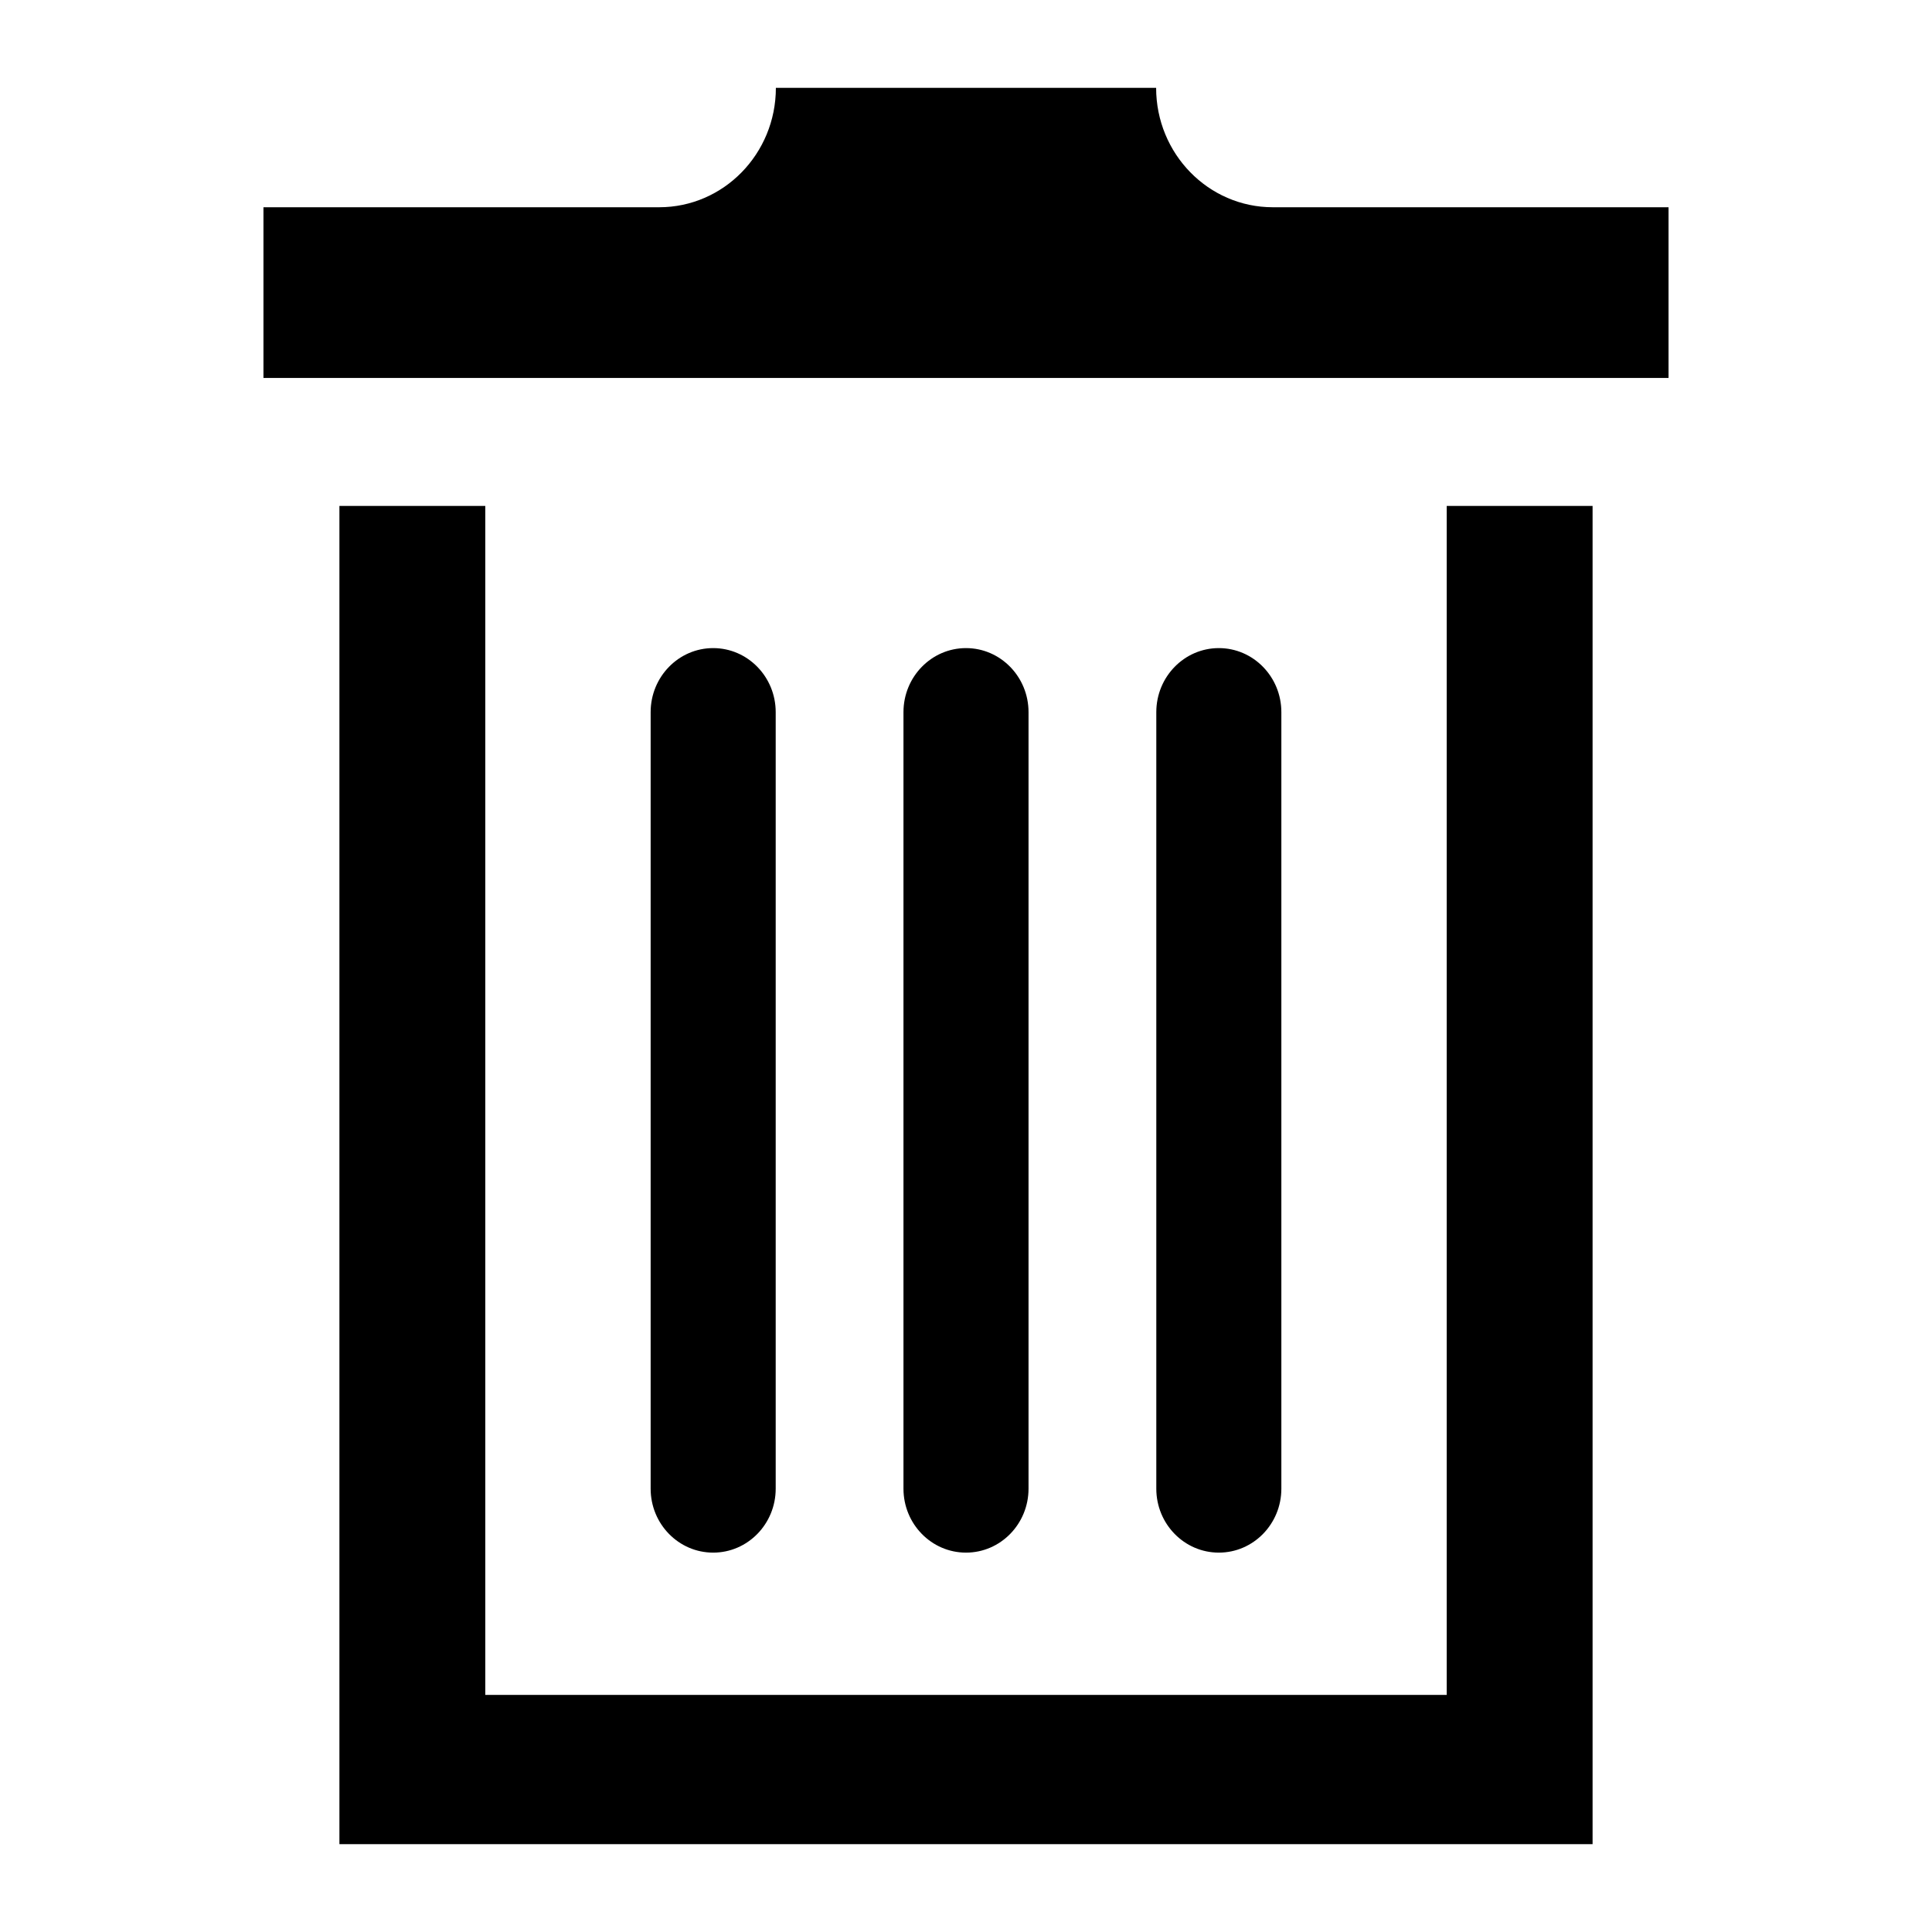
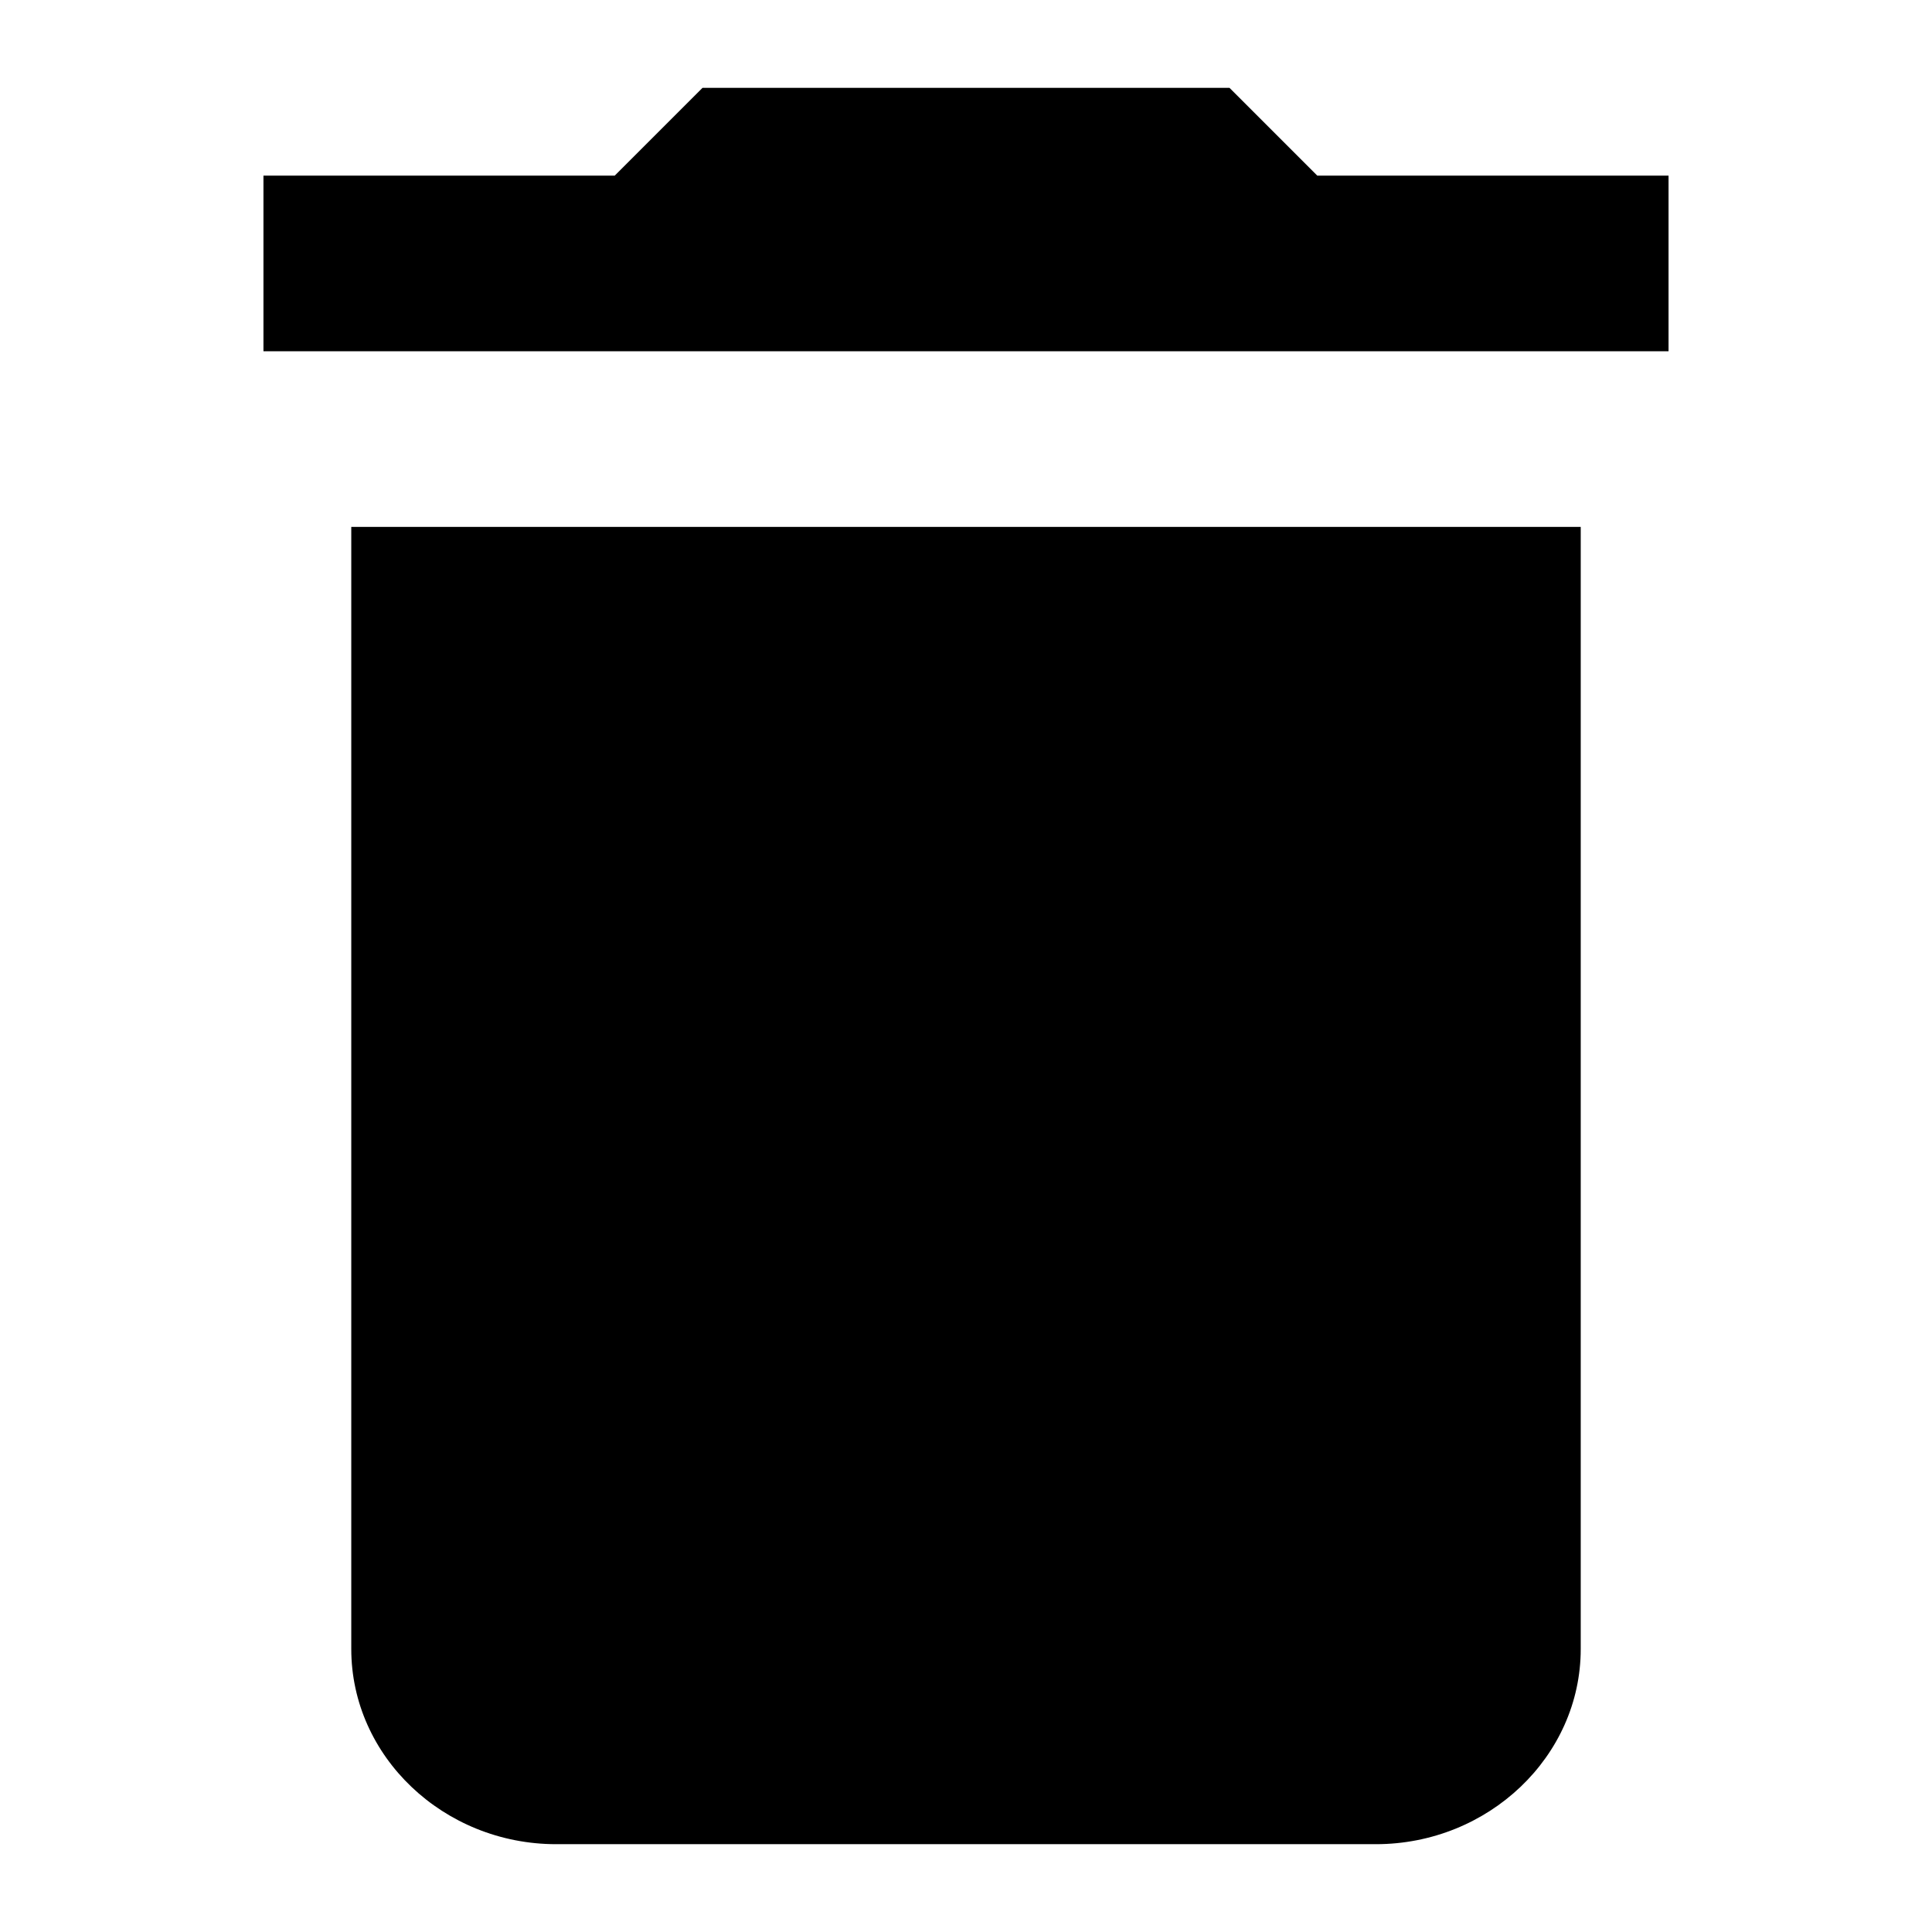
<svg xmlns="http://www.w3.org/2000/svg" width="22px" height="22px" viewBox="0 0 22 22" version="1.1">
  <defs />
  <g id="Page-1" stroke="none" stroke-width="1" fill="none" fill-rule="evenodd">
    <g id="delete" fill="#000000">
-       <path d="M8.833,8.109 C8.833,7.707 8.514,7.38 8.121,7.38 C7.728,7.38 7.409,7.707 7.409,8.109 L7.409,16.952 C7.409,17.354 7.728,17.68 8.121,17.68 C8.514,17.68 8.833,17.354 8.833,16.952 L8.833,8.109 L8.833,8.109 Z M11.712,8.109 C11.712,7.707 11.393,7.38 11,7.38 C10.607,7.38 10.288,7.707 10.288,8.109 L10.288,16.952 C10.288,17.354 10.607,17.68 11,17.68 C11.393,17.68 11.712,17.354 11.712,16.952 L11.712,8.109 L11.712,8.109 Z M14.591,8.109 C14.591,7.707 14.272,7.38 13.879,7.38 C13.486,7.38 13.167,7.707 13.167,8.109 L13.167,16.952 C13.167,17.354 13.486,17.68 13.879,17.68 C14.272,17.68 14.591,17.354 14.591,16.952 L14.591,8.109 L14.591,8.109 Z M16.474,19.3 L5.526,19.3 L5.526,5.761 L3.865,5.761 L3.865,21 L18.135,21 L18.135,5.761 L16.474,5.761 L16.474,19.3 L16.474,19.3 Z M14.494,2.36 C13.76,2.36 13.165,1.751 13.165,1 L8.835,1 C8.835,1.751 8.24,2.36 7.506,2.36 L3,2.36 L3,4.304 L19,4.304 L19,2.36 L14.494,2.36 L14.494,2.36 Z" id="trash-can-2-icon" />
+       <path d="M6.333,21 L15.667,21 C16.95,21 18,20 18,18.778 L18,6 L4,6 L4,18.778 C4,20 5.05,21 6.333,21 Z M15,2 L14,1 L8,1 L7,2 L3,2 L3,4 L19,4 L19,2 L15,2 Z" id="Shape" />
    </g>
  </g>
</svg>
